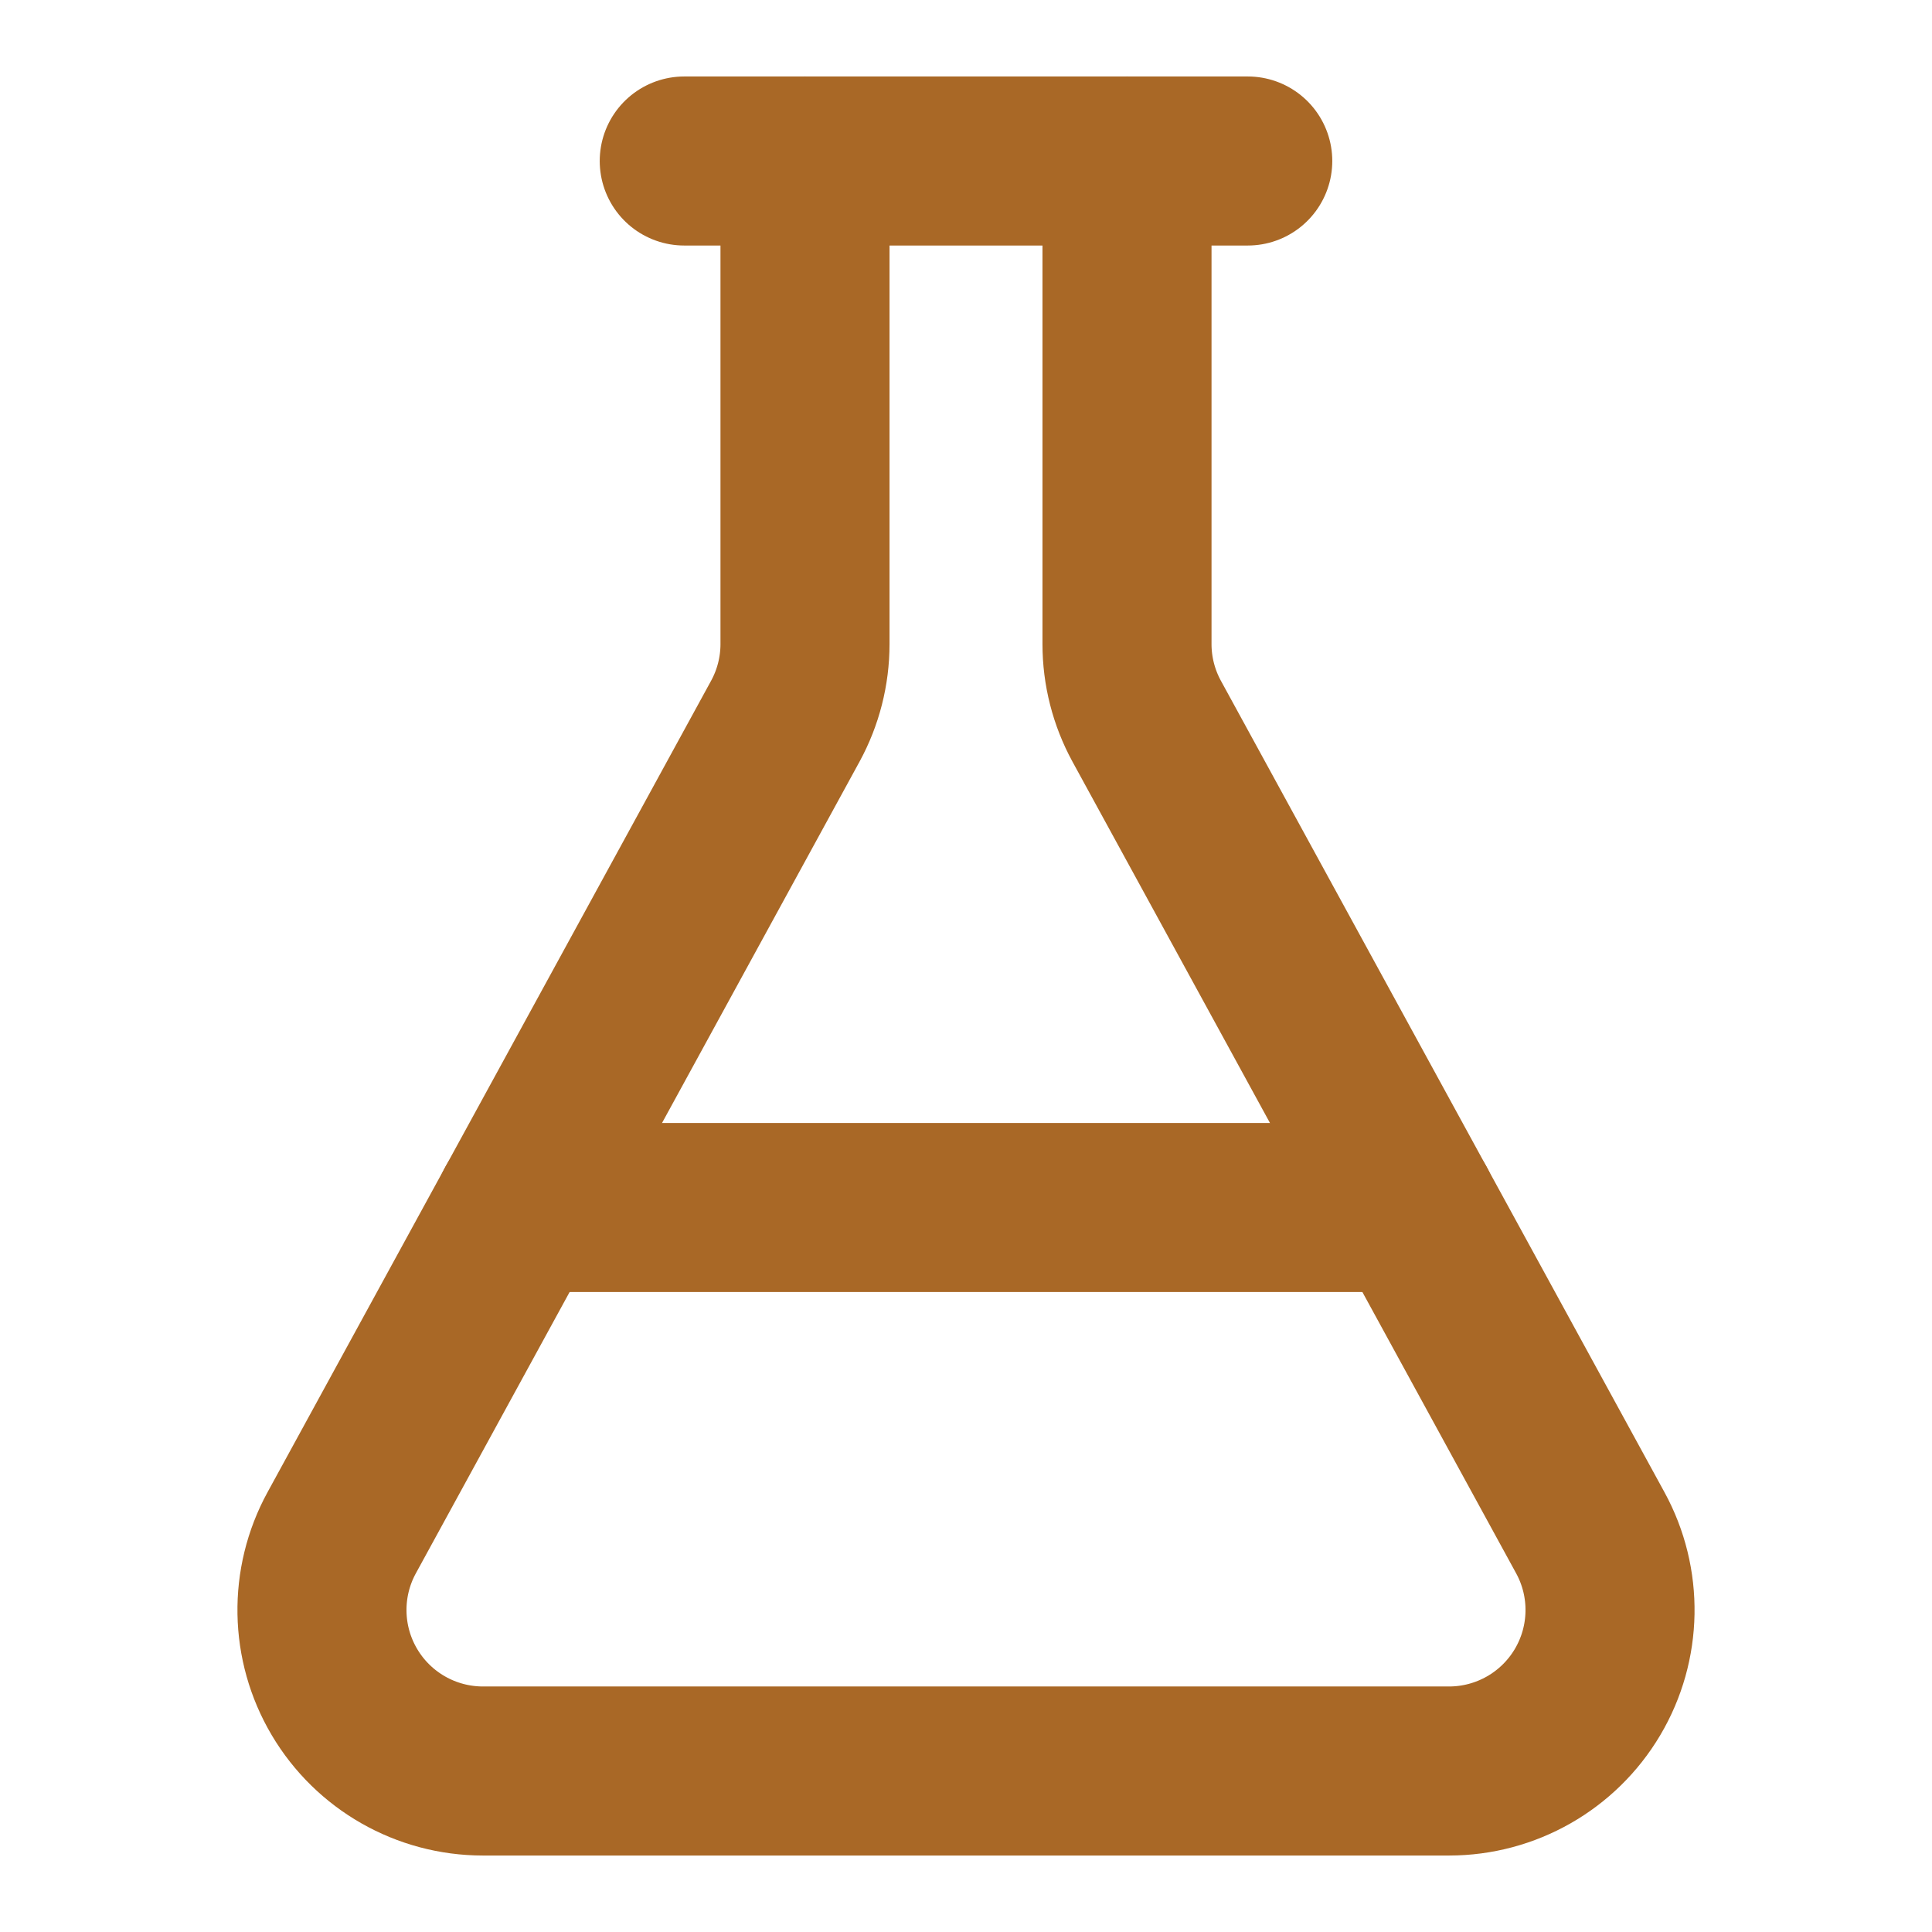
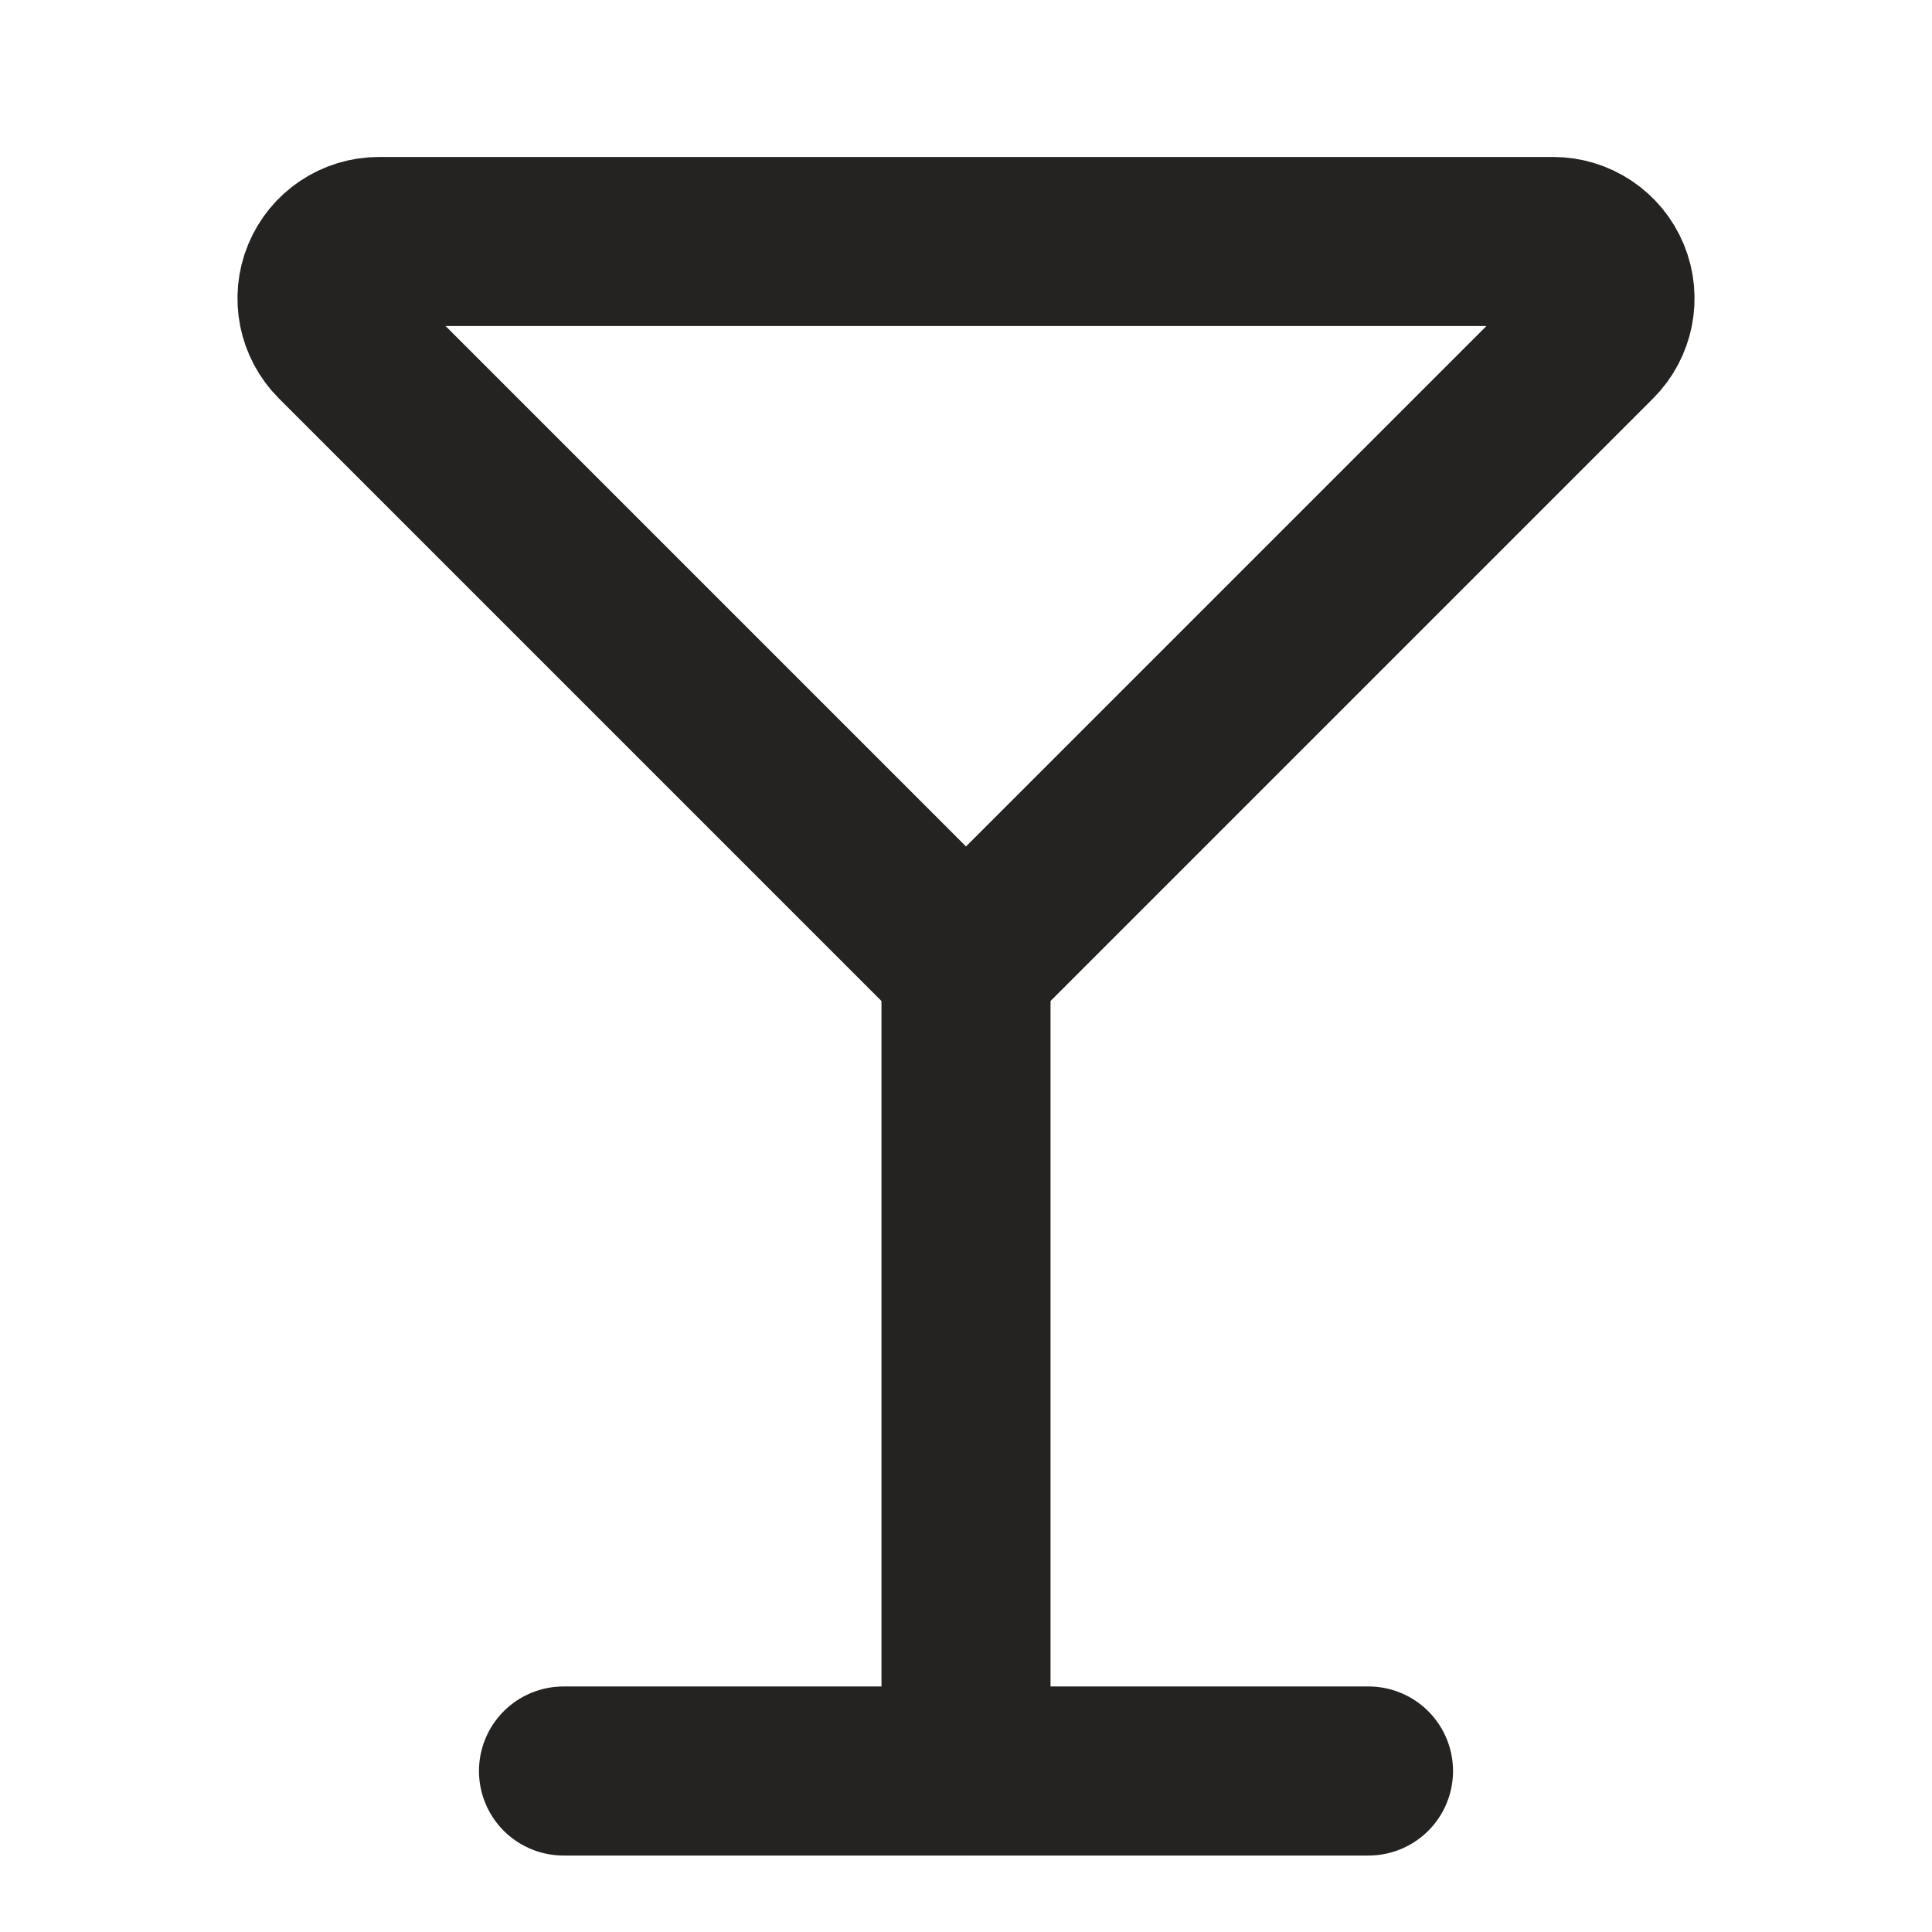
- <svg xmlns="http://www.w3.org/2000/svg" width="81" height="81" viewBox="0 0 24 24" fill="none" stroke="#a96826" stroke-width="2.1" stroke-linecap="round" stroke-linejoin="round">
-   <path d="M14 2v6a2 2 0 0 0 .245.96l5.51 10.08A2 2 0 0 1 18 22H6a2 2 0 0 1-1.755-2.96l5.51-10.08A2 2 0 0 0 10 8V2" />
-   <path d="M6.453 15h11.094" />
-   <path d="M8.5 2h7" />
+ <svg xmlns="http://www.w3.org/2000/svg" width="81" height="81" viewBox="0 0 24 24" fill="none" stroke="#242321" stroke-width="2.1" stroke-linecap="round" stroke-linejoin="round">
+   <path d="M12 12 4.207 4.207A.707.707 0 0 1 4.707 3h14.586a.707.707 0 0 1 .5 1.207z" />
+   <path d="M12 12v10" />
+   <path d="M7 22h10" />
</svg>
